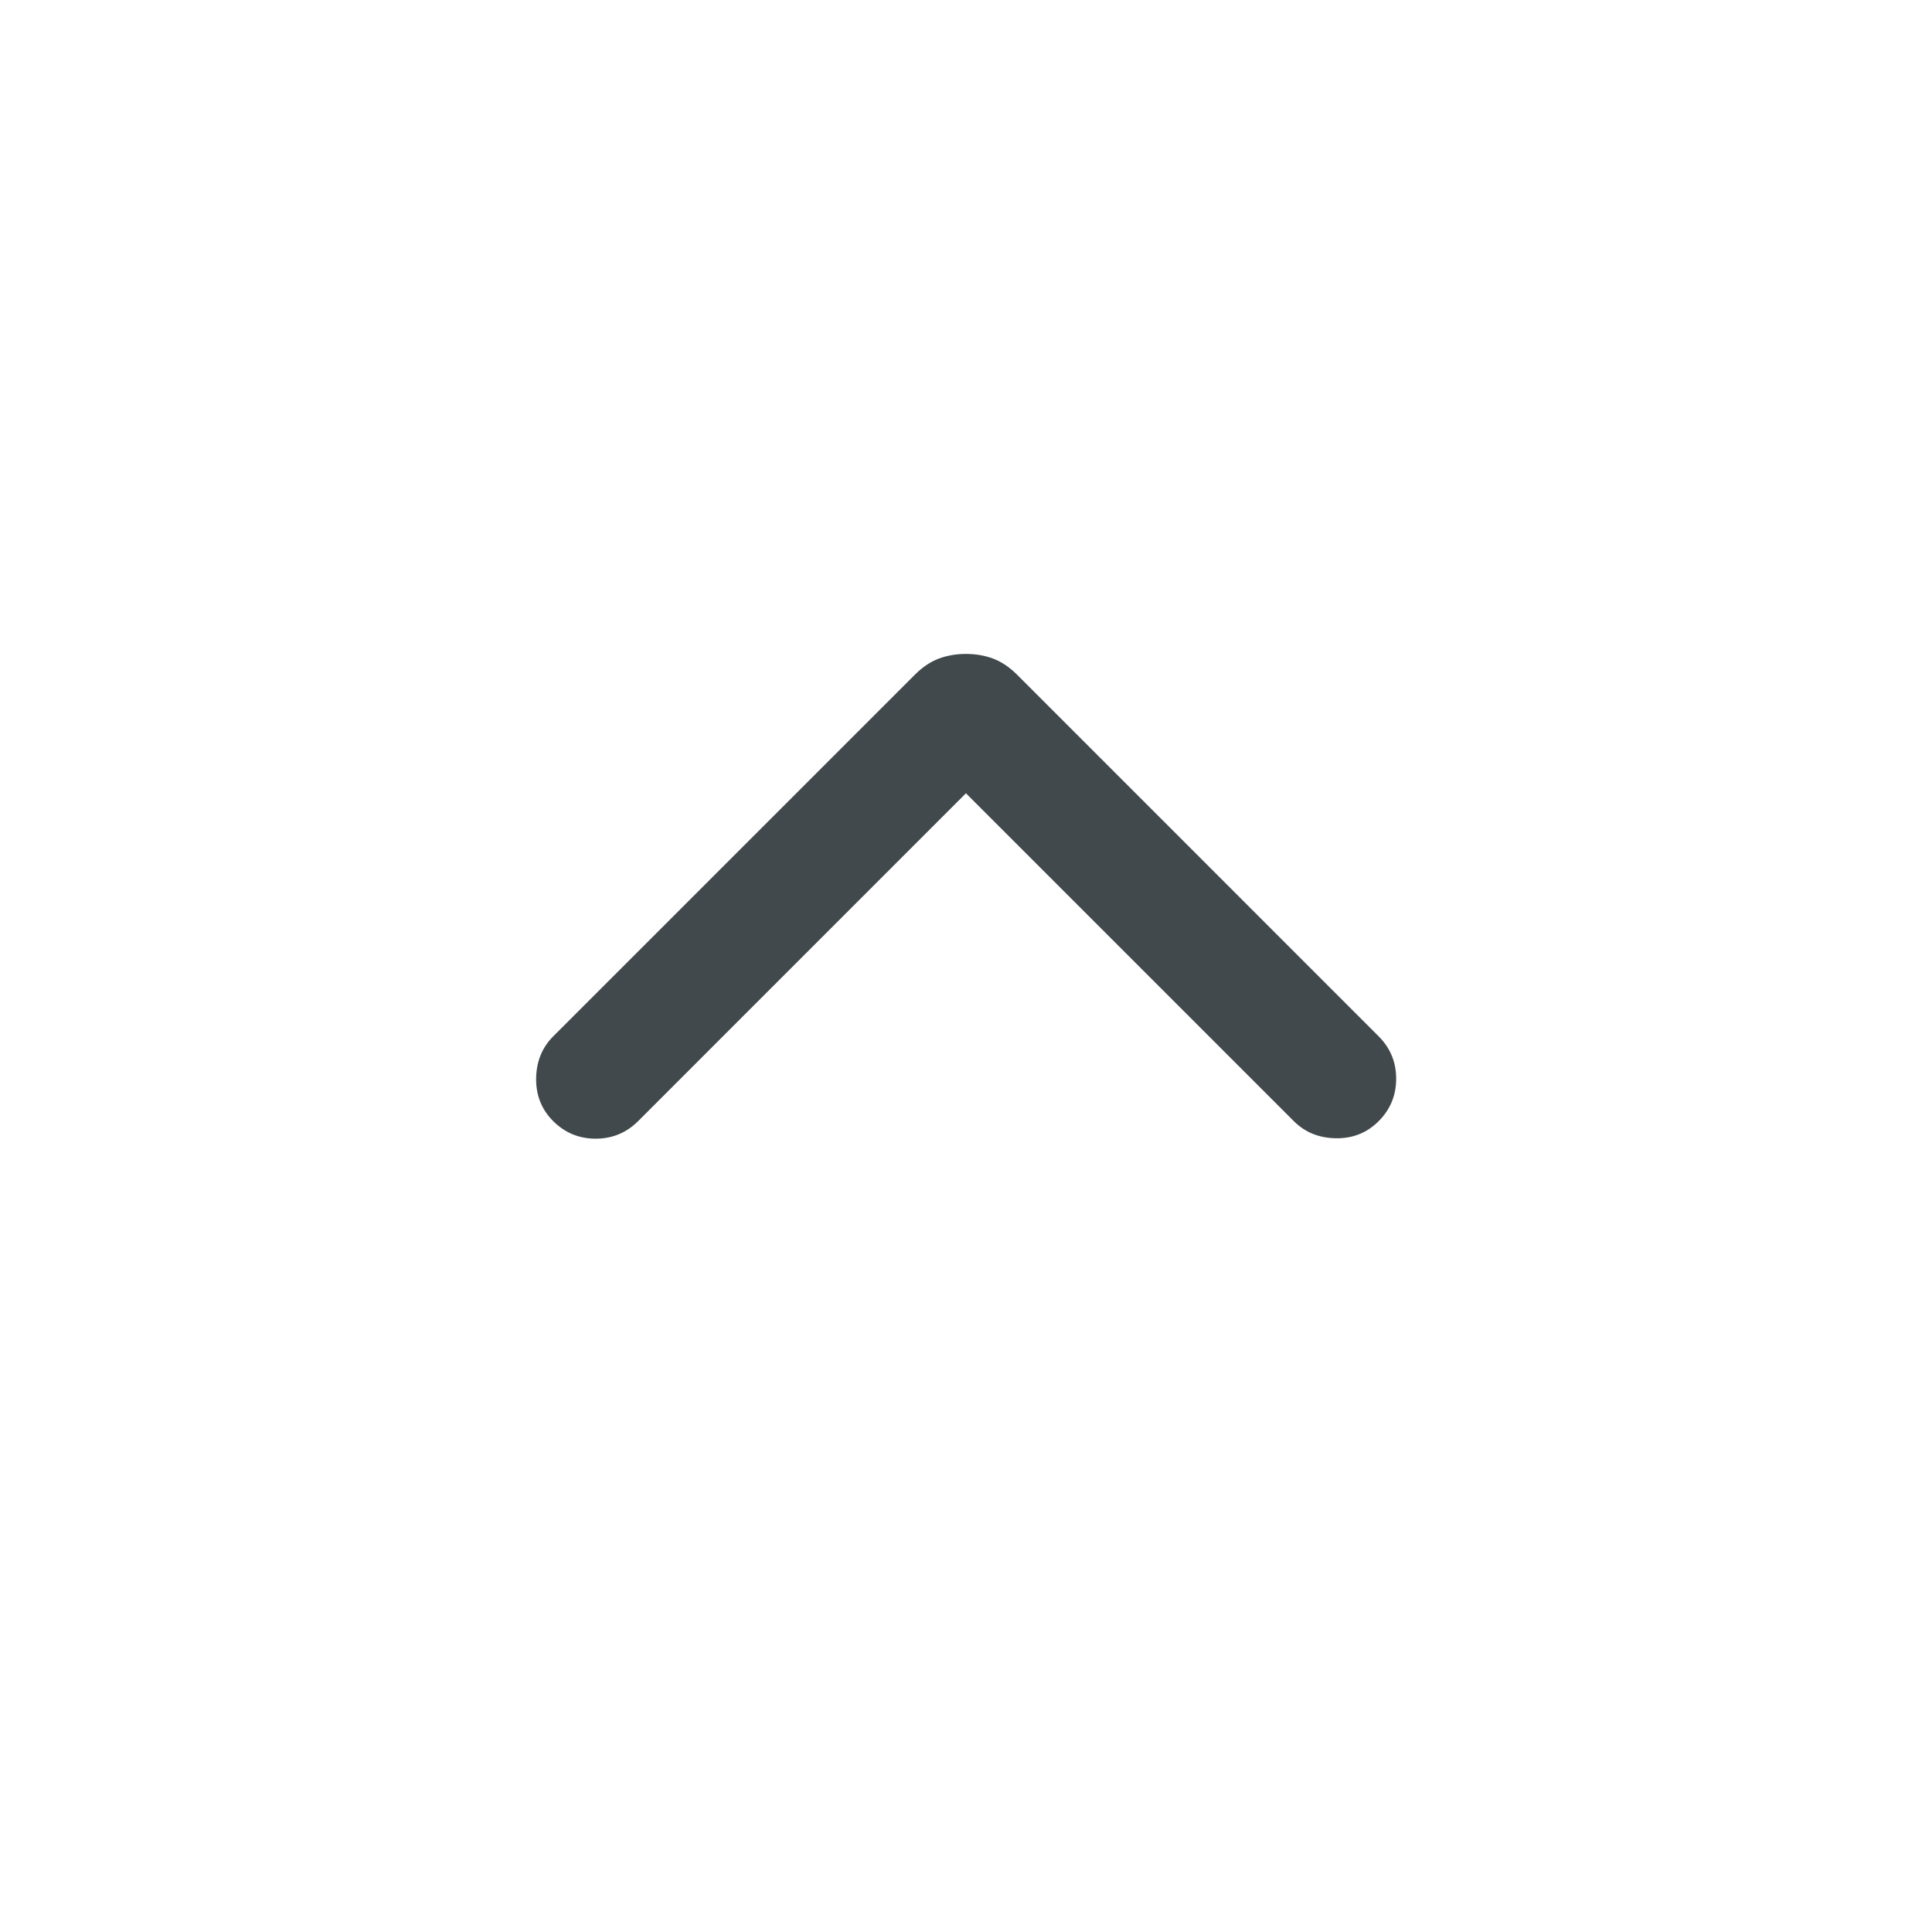
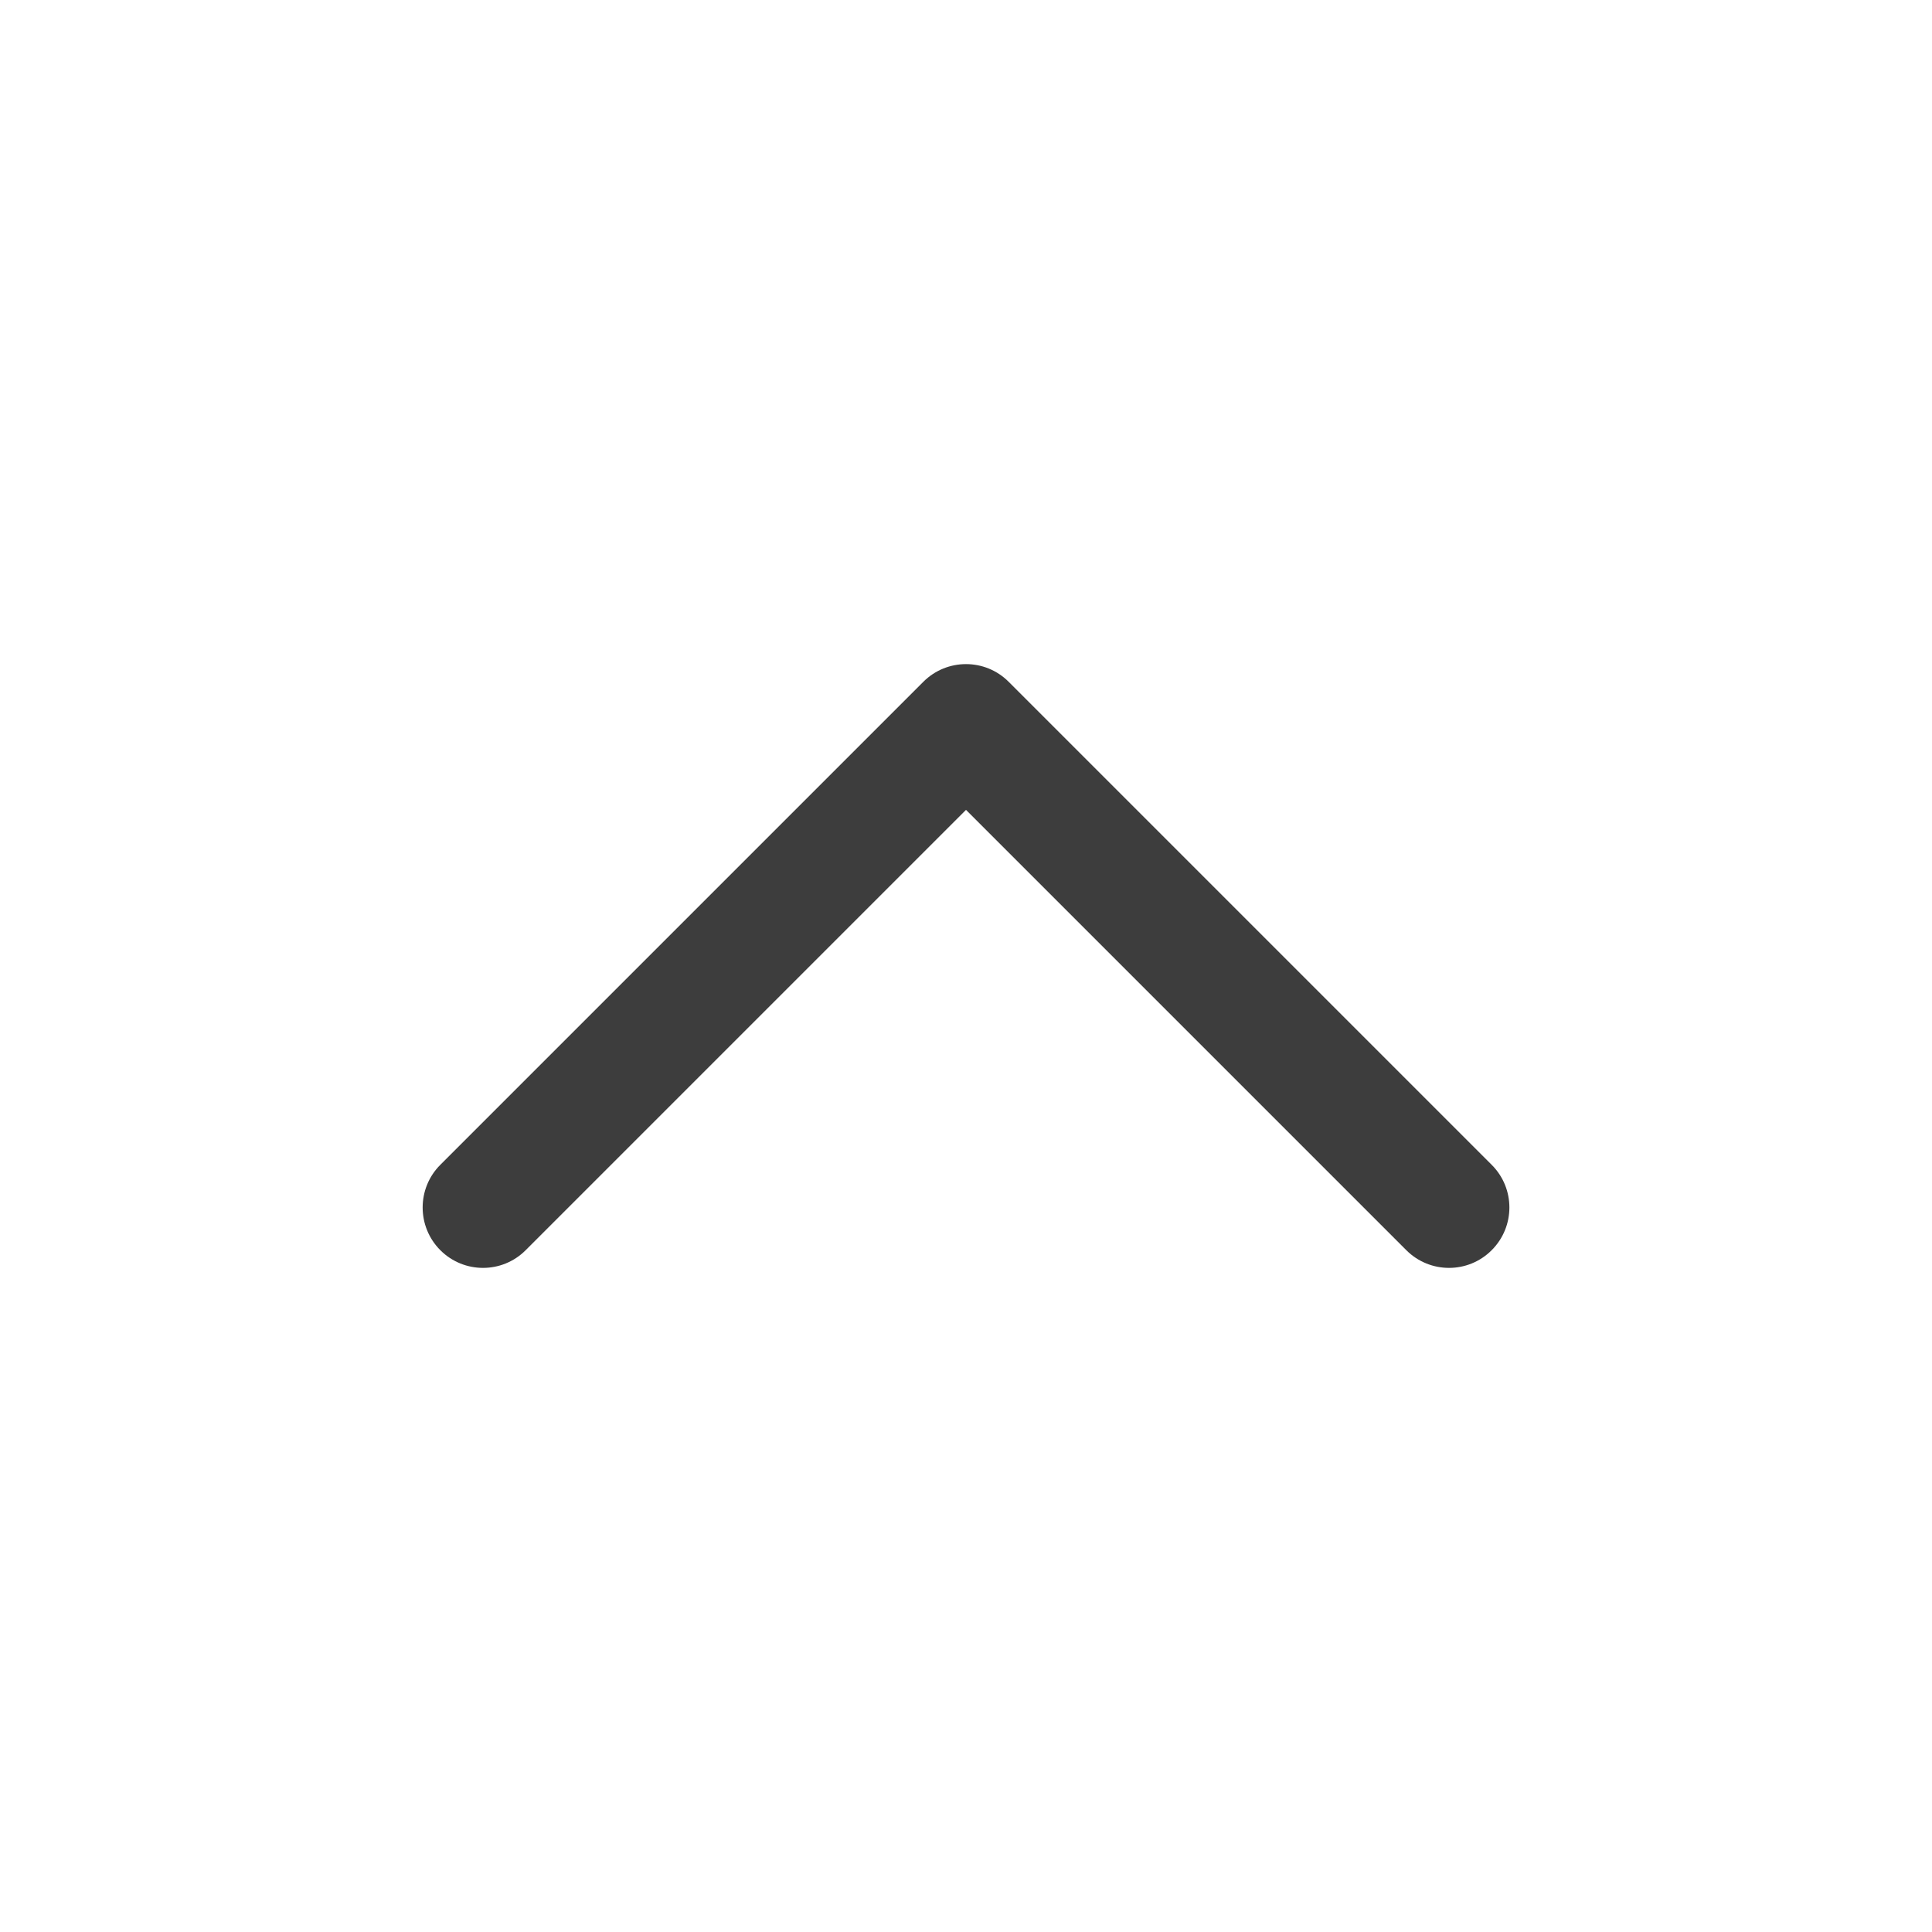
<svg xmlns="http://www.w3.org/2000/svg" width="32" height="32" viewBox="0 0 32 32" fill="none">
-   <mask id="mask0_6610_10601" style="mask-type:alpha" maskUnits="userSpaceOnUse" x="0" y="-2" width="32" height="33">
-     <rect width="32" height="32" transform="matrix(0 -1 -1 0 32 30.4)" fill="#D9D9D9" />
-   </mask>
-   <g mask="url(#mask0_6610_10601)">
-     <path d="M15.999 13.139L21.43 18.57C21.615 18.755 21.847 18.849 22.126 18.853C22.406 18.858 22.642 18.763 22.835 18.57C23.028 18.377 23.125 18.142 23.125 17.867C23.125 17.592 23.028 17.358 22.835 17.165L16.843 11.172C16.718 11.048 16.586 10.96 16.448 10.908C16.31 10.857 16.16 10.831 15.999 10.831C15.839 10.831 15.689 10.857 15.551 10.908C15.412 10.96 15.281 11.048 15.156 11.172L9.163 17.165C8.979 17.349 8.884 17.581 8.88 17.861C8.876 18.14 8.97 18.377 9.163 18.57C9.357 18.763 9.591 18.86 9.866 18.86C10.141 18.86 10.375 18.763 10.569 18.57L15.999 13.139Z" fill="#41494D" />
+   <g>
+     <path d="M24.707 19.293C25.098 19.683 25.098 20.316 24.707 20.707C24.317 21.098 23.684 21.098 23.293 20.707L16 13.414L8.707 20.707C8.317 21.098 7.684 21.098 7.293 20.707C6.903 20.316 6.903 19.683 7.293 19.293L15.293 11.293C15.684 10.902 16.317 10.902 16.707 11.293L24.707 19.293Z" fill="#3D3D3D" />
  </g>
</svg>
